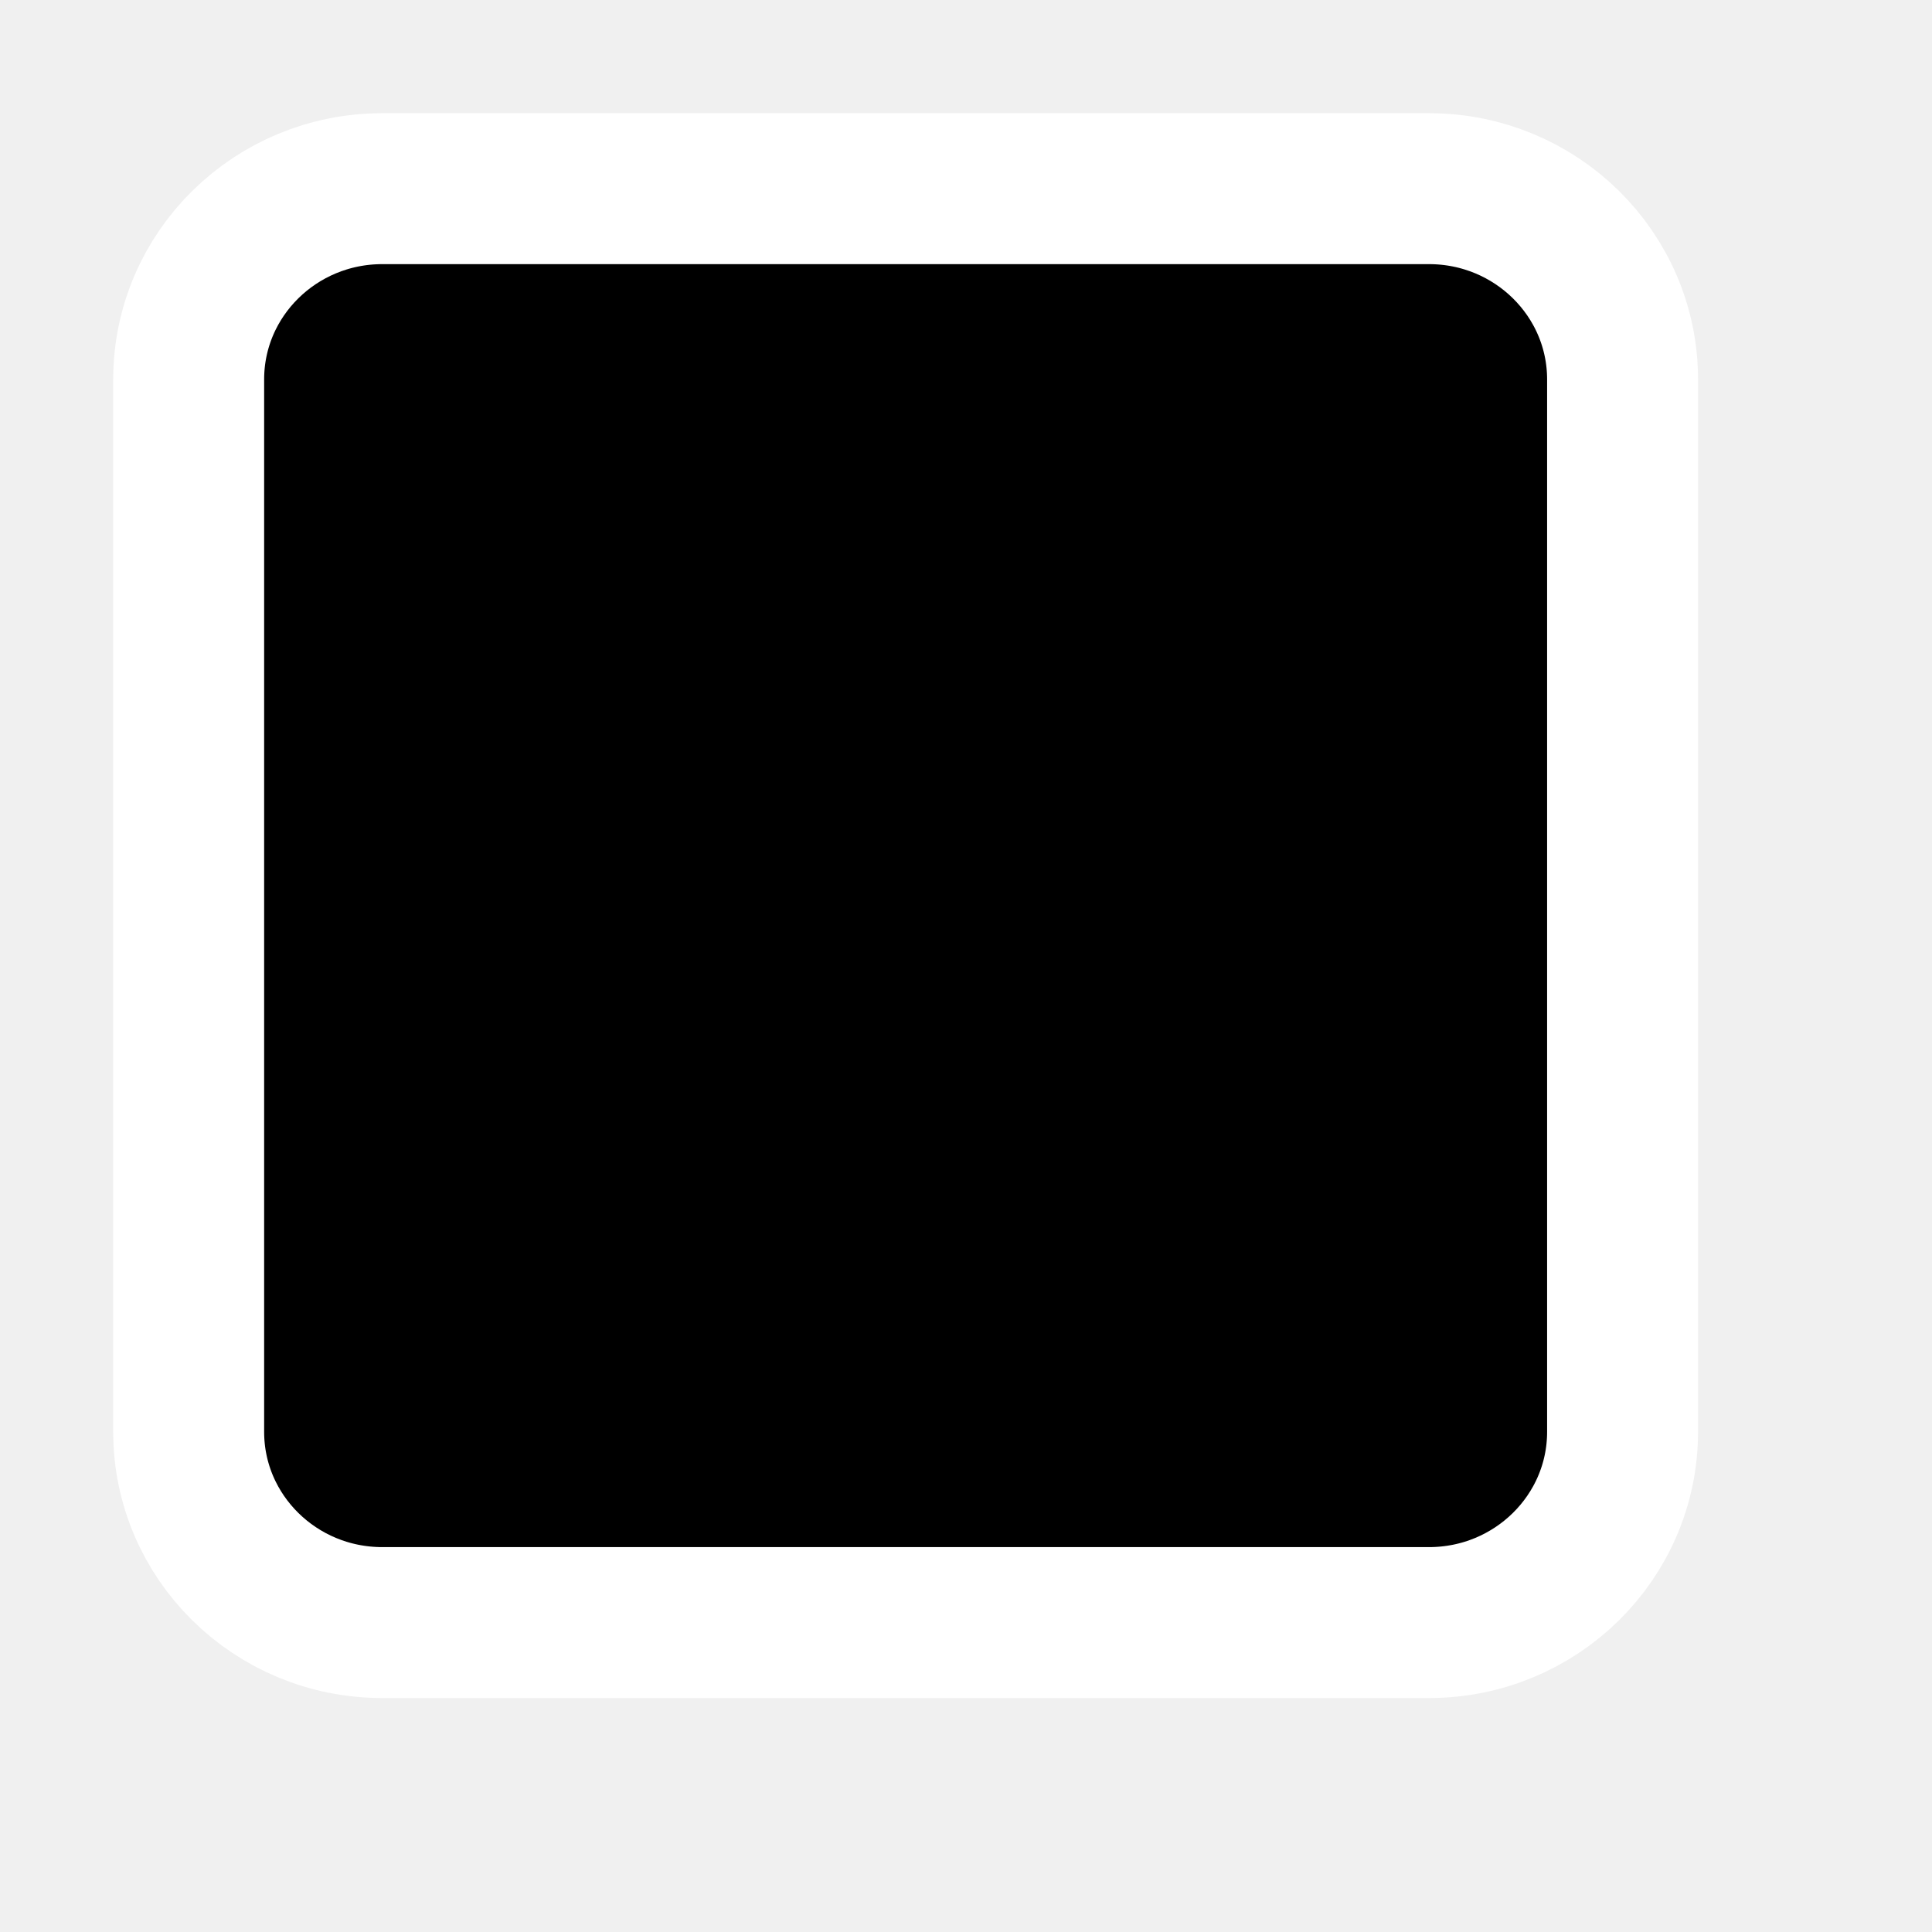
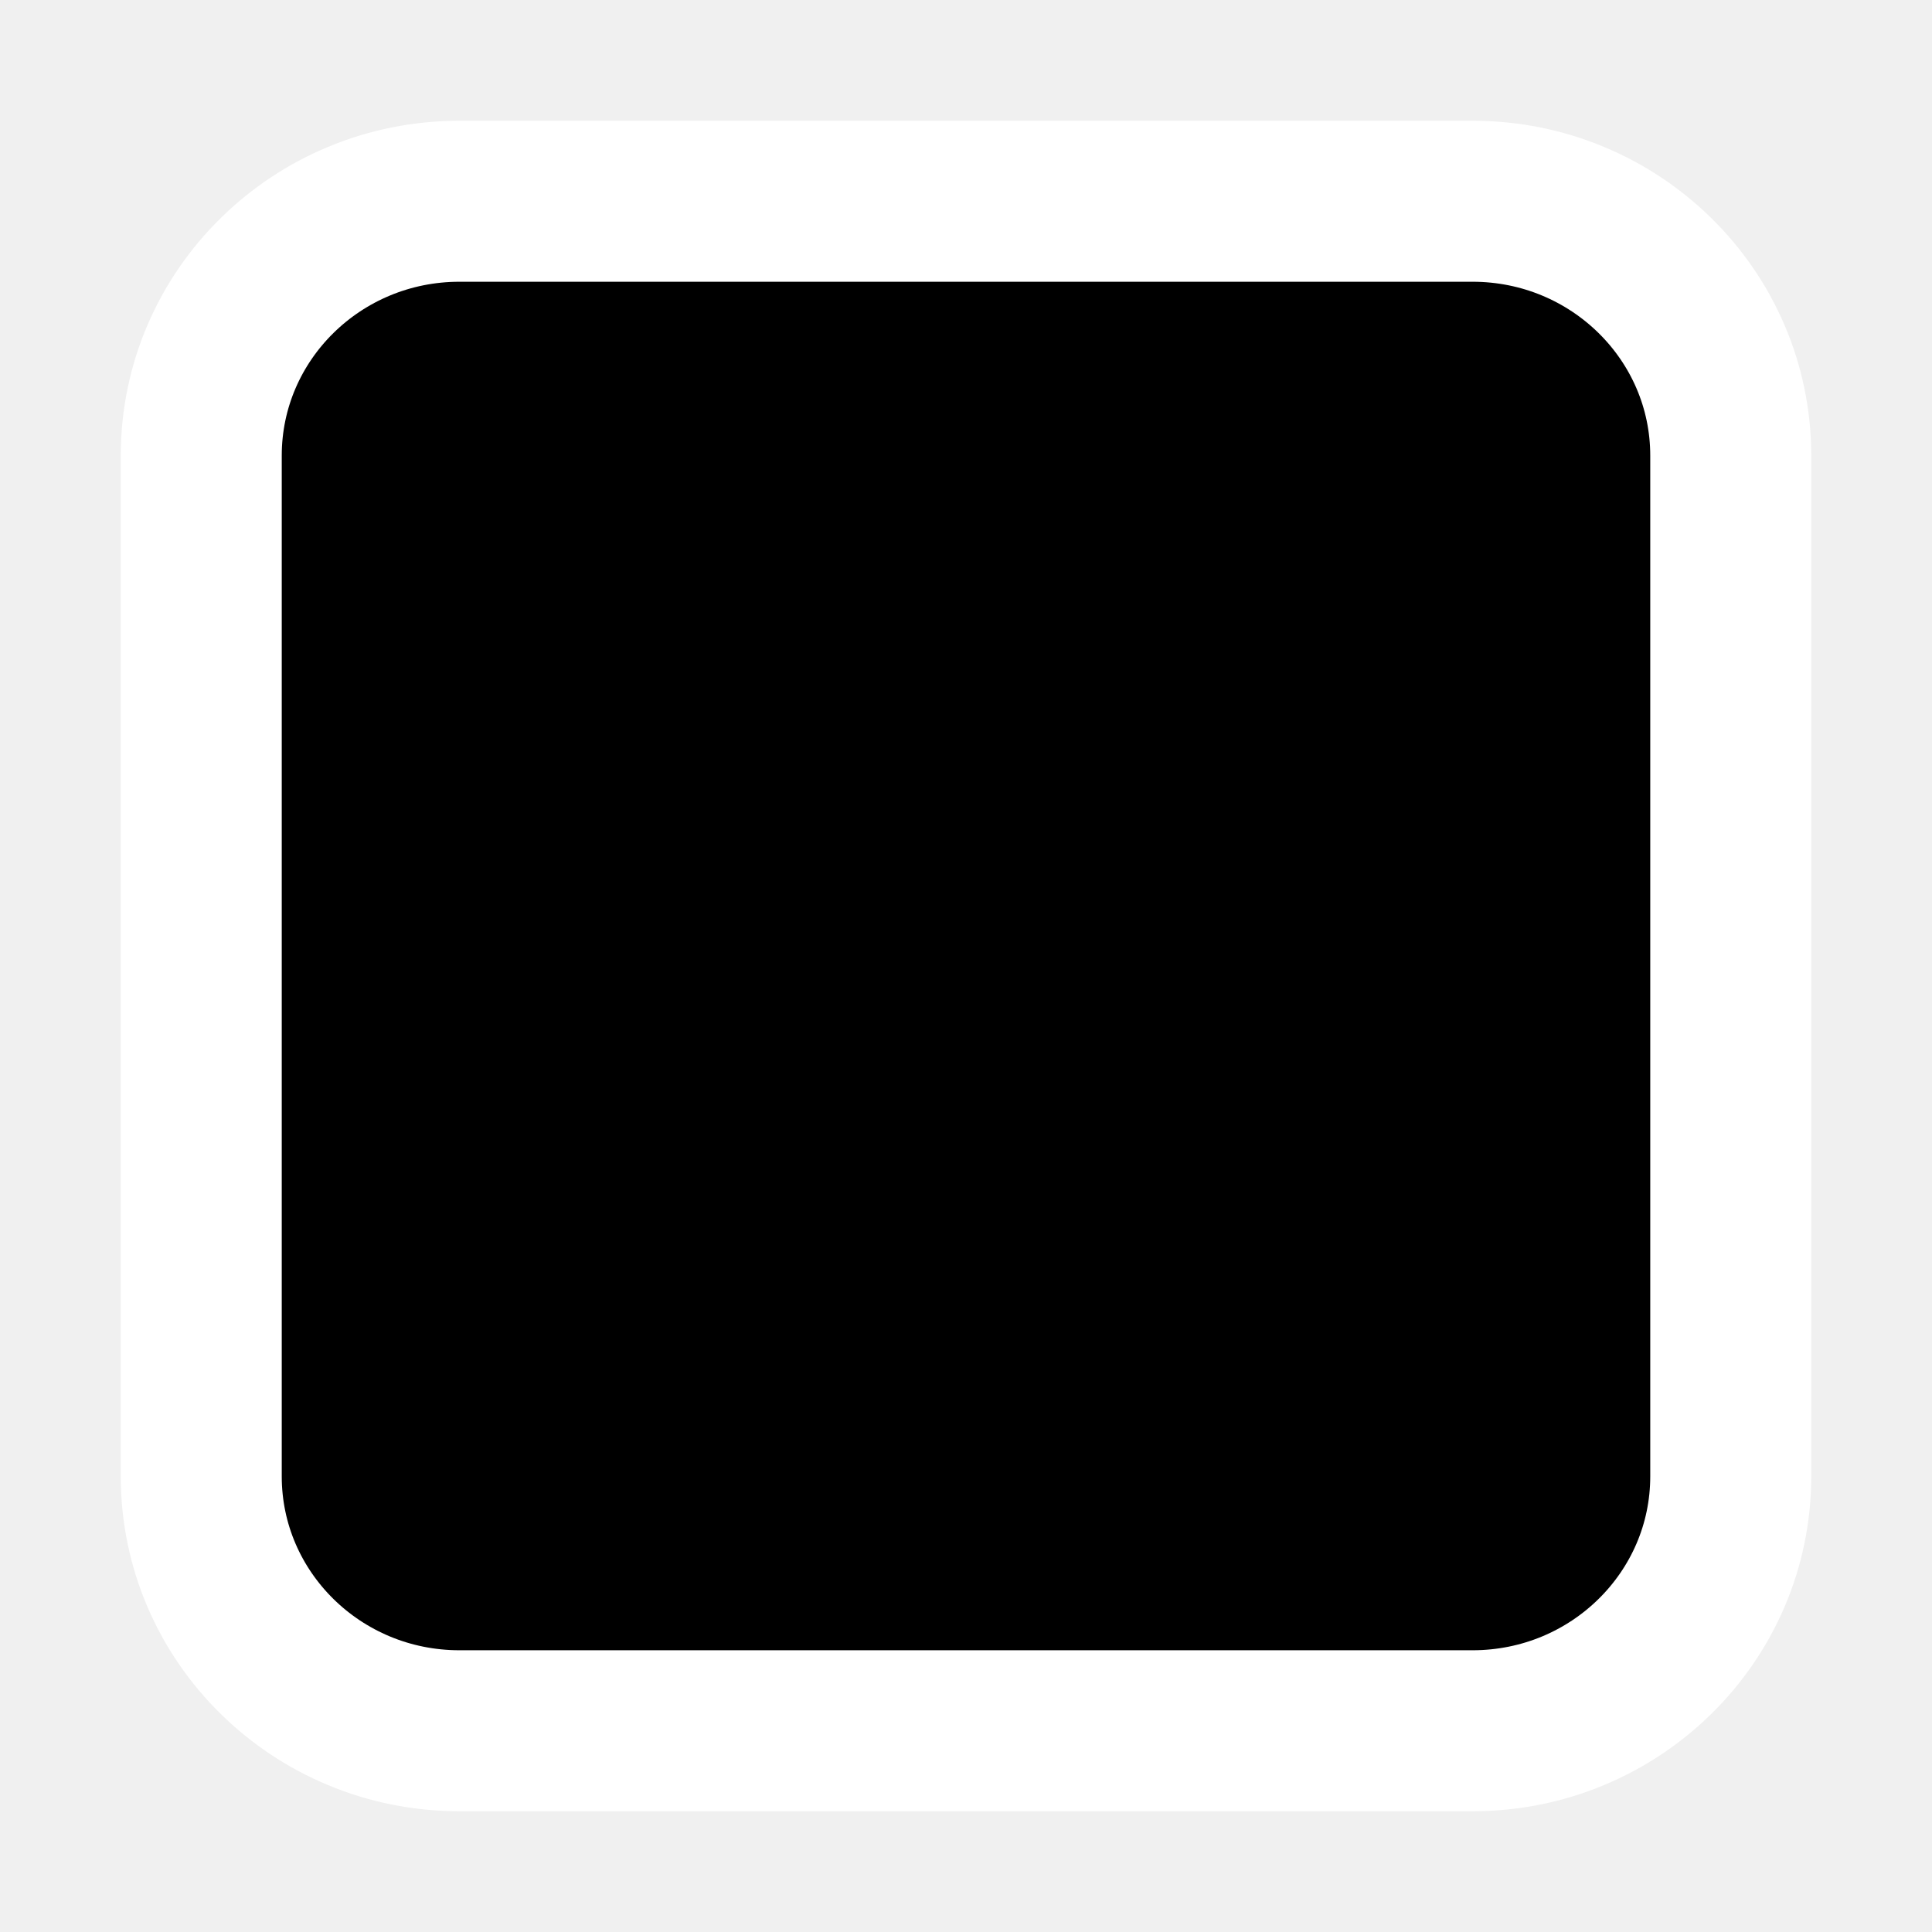
- <svg xmlns="http://www.w3.org/2000/svg" width="48pt" height="48pt" id="svg2">
+ <svg xmlns="http://www.w3.org/2000/svg" width="48" height="48" id="svg2" version="1.0">
  <defs id="defs4" />
  <g id="layer1">
-     <rect style="fill:none;fill-opacity:1;fill-rule:nonzero;stroke:none;stroke-width:9.375;stroke-linecap:round;stroke-linejoin:round;stroke-miterlimit:4;stroke-dasharray:none;stroke-dashoffset:0;stroke-opacity:1;display:none" id="rect1306" width="48pt" height="48pt" x="0" y="0" />
-     <rect style="fill:#000000;fill-opacity:1;fill-rule:evenodd;stroke:#ffffff;stroke-width:5;stroke-linecap:butt;stroke-linejoin:miter;stroke-miterlimit:4;stroke-dasharray:none;stroke-opacity:1" id="rect8578" width="47.5" height="47.5" x="-53.75" y="6.25" rx="6.414" ry="6.32" transform="scale(-1,1)" />
+     <rect style="fill:none;fill-opacity:1;fill-rule:nonzero;stroke:none;stroke-width:9.375;stroke-linecap:round;stroke-linejoin:round;stroke-miterlimit:4;stroke-dasharray:none;stroke-dashoffset:0;stroke-opacity:1;display:none" id="rect1306" width="48" height="48" x="0" y="0" />
+     <rect style="opacity:1;fill:#000000;fill-opacity:1;stroke:#ffffff;stroke-width:4;stroke-linecap:round;stroke-linejoin:round;stroke-miterlimit:4;stroke-dasharray:none;stroke-opacity:1" id="rect2163" width="38" height="38" x="5" y="5" rx="6.414" ry="6.32" />
  </g>
</svg>
